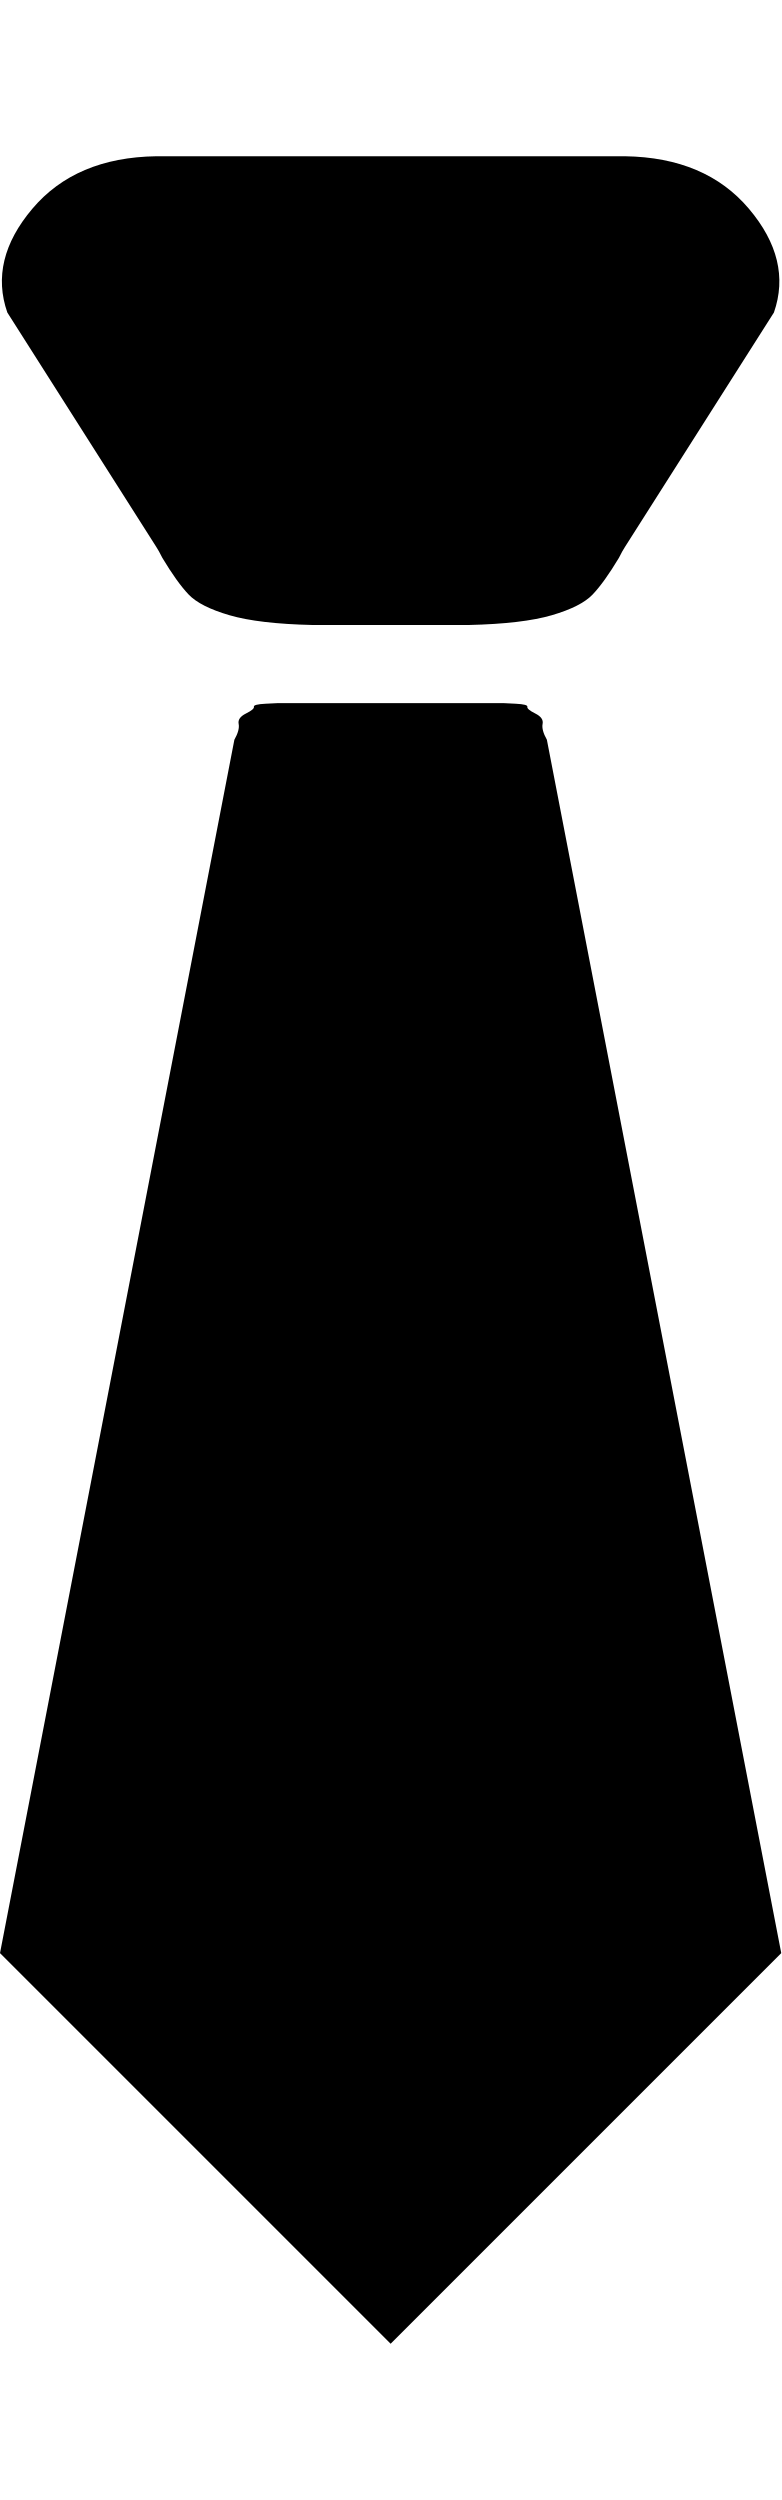
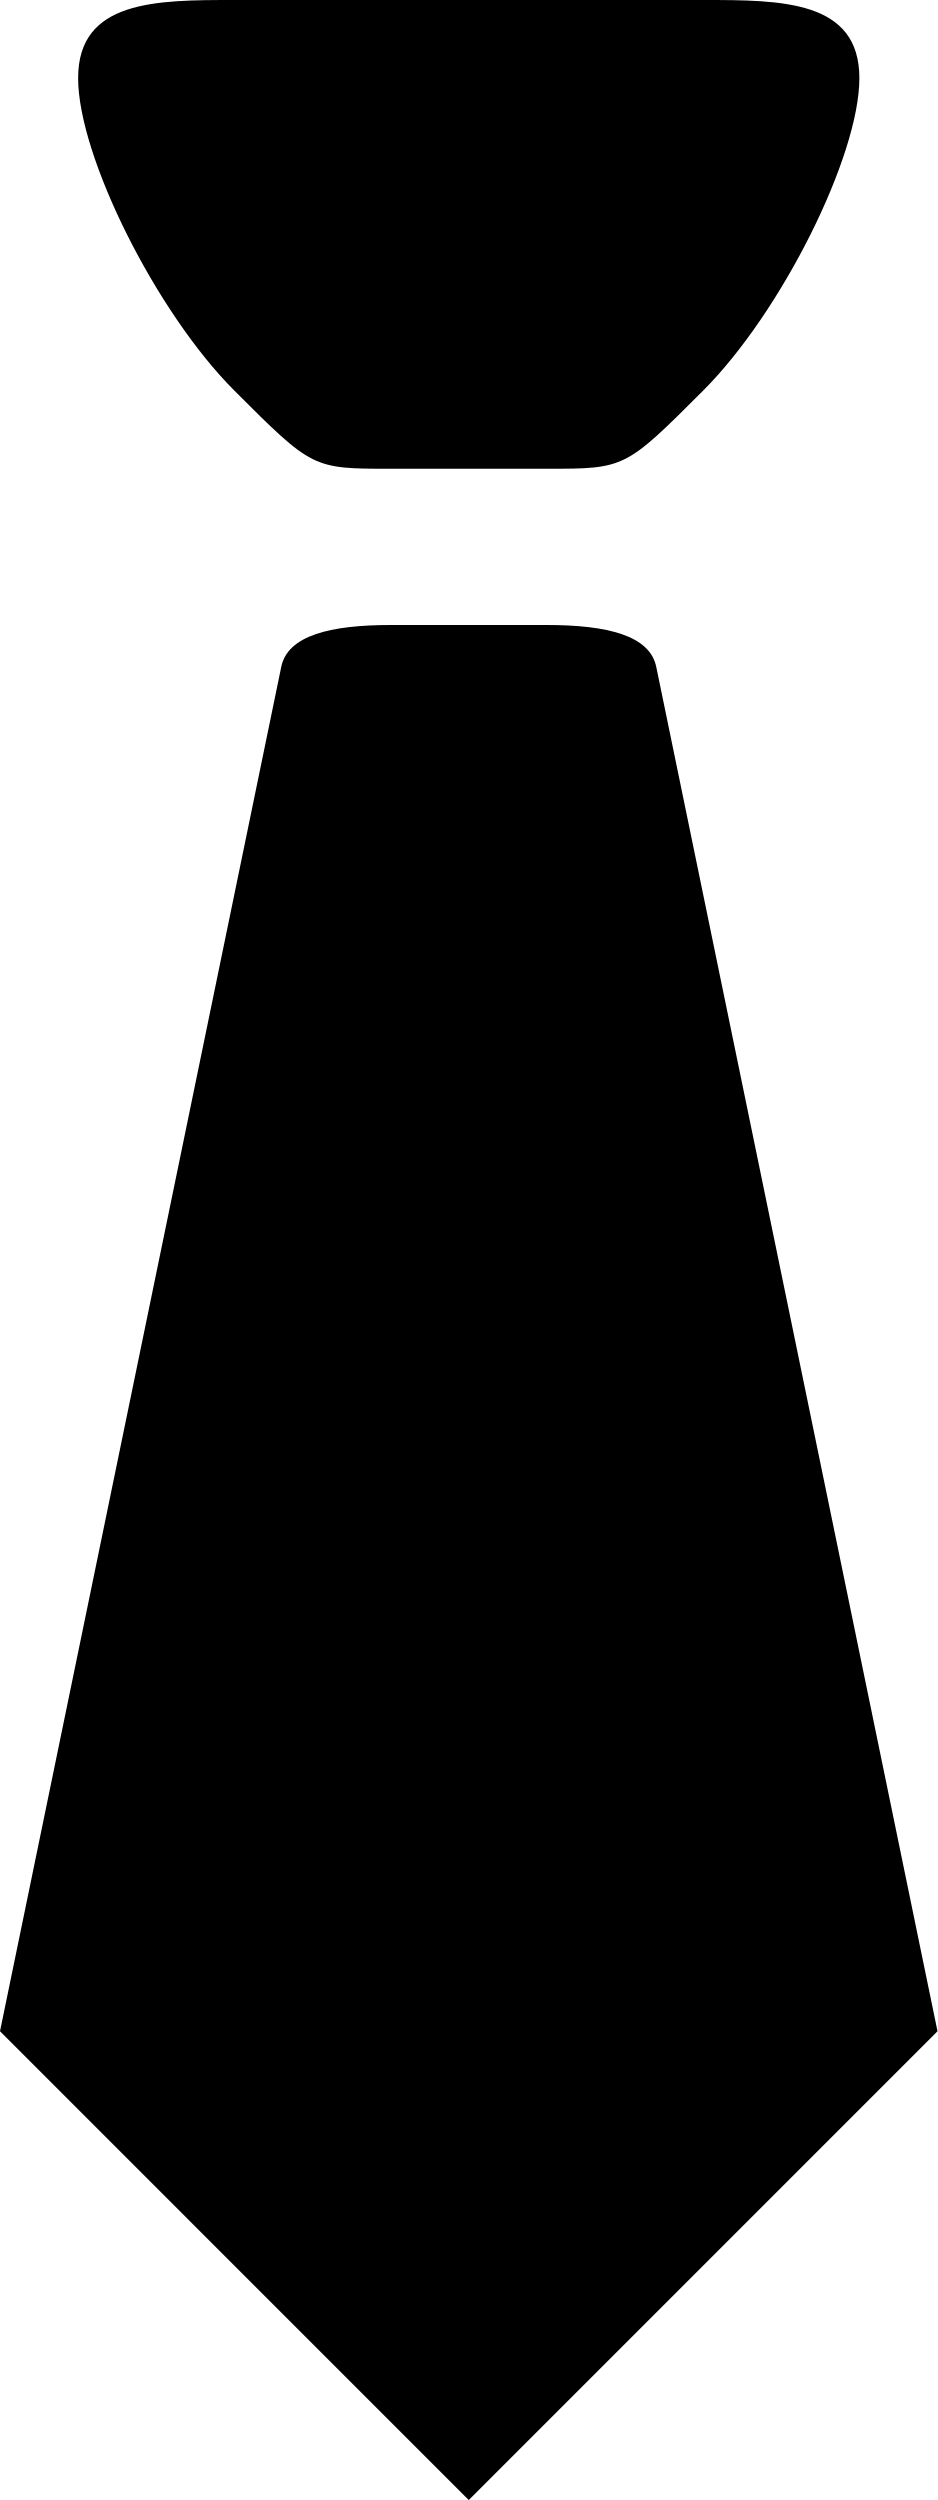
- <svg xmlns="http://www.w3.org/2000/svg" width="160" height="512" viewBox="0 0 160 512" version="1.1">
-   <path fill="currentColor" d="M56.875,144l46.25,0l2.5,0.125c1.667,0.083 2.458,0.292 2.375,0.625c-0.083,0.333 0.458,0.792 1.625,1.375c1.167,0.583 1.667,1.292 1.5,2.125c-0.167,0.833 0.125,1.917 0.875,3.25l48,248.5l-80,80l-80,-80l48,-248.5c0.75,-1.333 1.042,-2.417 0.875,-3.25c-0.167,-0.833 0.333,-1.542 1.5,-2.125c1.167,-0.583 1.708,-1.042 1.625,-1.375c-0.083,-0.333 0.708,-0.542 2.375,-0.625l2.5,-0.125Zm39.125,-16l-32,0c-7.333,-0.167 -13,-0.833 -17,-2c-4,-1.167 -6.792,-2.583 -8.375,-4.25c-1.583,-1.667 -3.375,-4.167 -5.375,-7.5c-0.5,-1 -0.917,-1.75 -1.25,-2.25l-30.5,-48c-2.5,-7.167 -0.792,-14.25 5.125,-21.25c5.917,-7 14.375,-10.583 25.375,-10.75l96,0c11,0.167 19.458,3.75 25.375,10.75c5.917,7 7.625,14.083 5.125,21.25l-30.5,48c-0.333,0.5 -0.75,1.25 -1.25,2.25c-2,3.333 -3.792,5.833 -5.375,7.5c-1.583,1.667 -4.375,3.083 -8.375,4.25c-3.982,1.162 -9.617,1.827 -17,2Z" />
+ <svg xmlns="http://www.w3.org/2000/svg" width="192" height="512" viewBox="0 0 192 512">
+   <path d="M80 96c-15.99 0-16 0-32-16S16 32 16 16 32 0 48 0h96c16 0 32 0 32 16s-16 48-32 64-16 16-32 16H80zm0 32h32c12.37 0 21.08 2.15 22.4 8.57L192 416l-96 96.01L0 416l57.6-279.43C58.92 130.15 67.63 128 80 128z" />
</svg>
